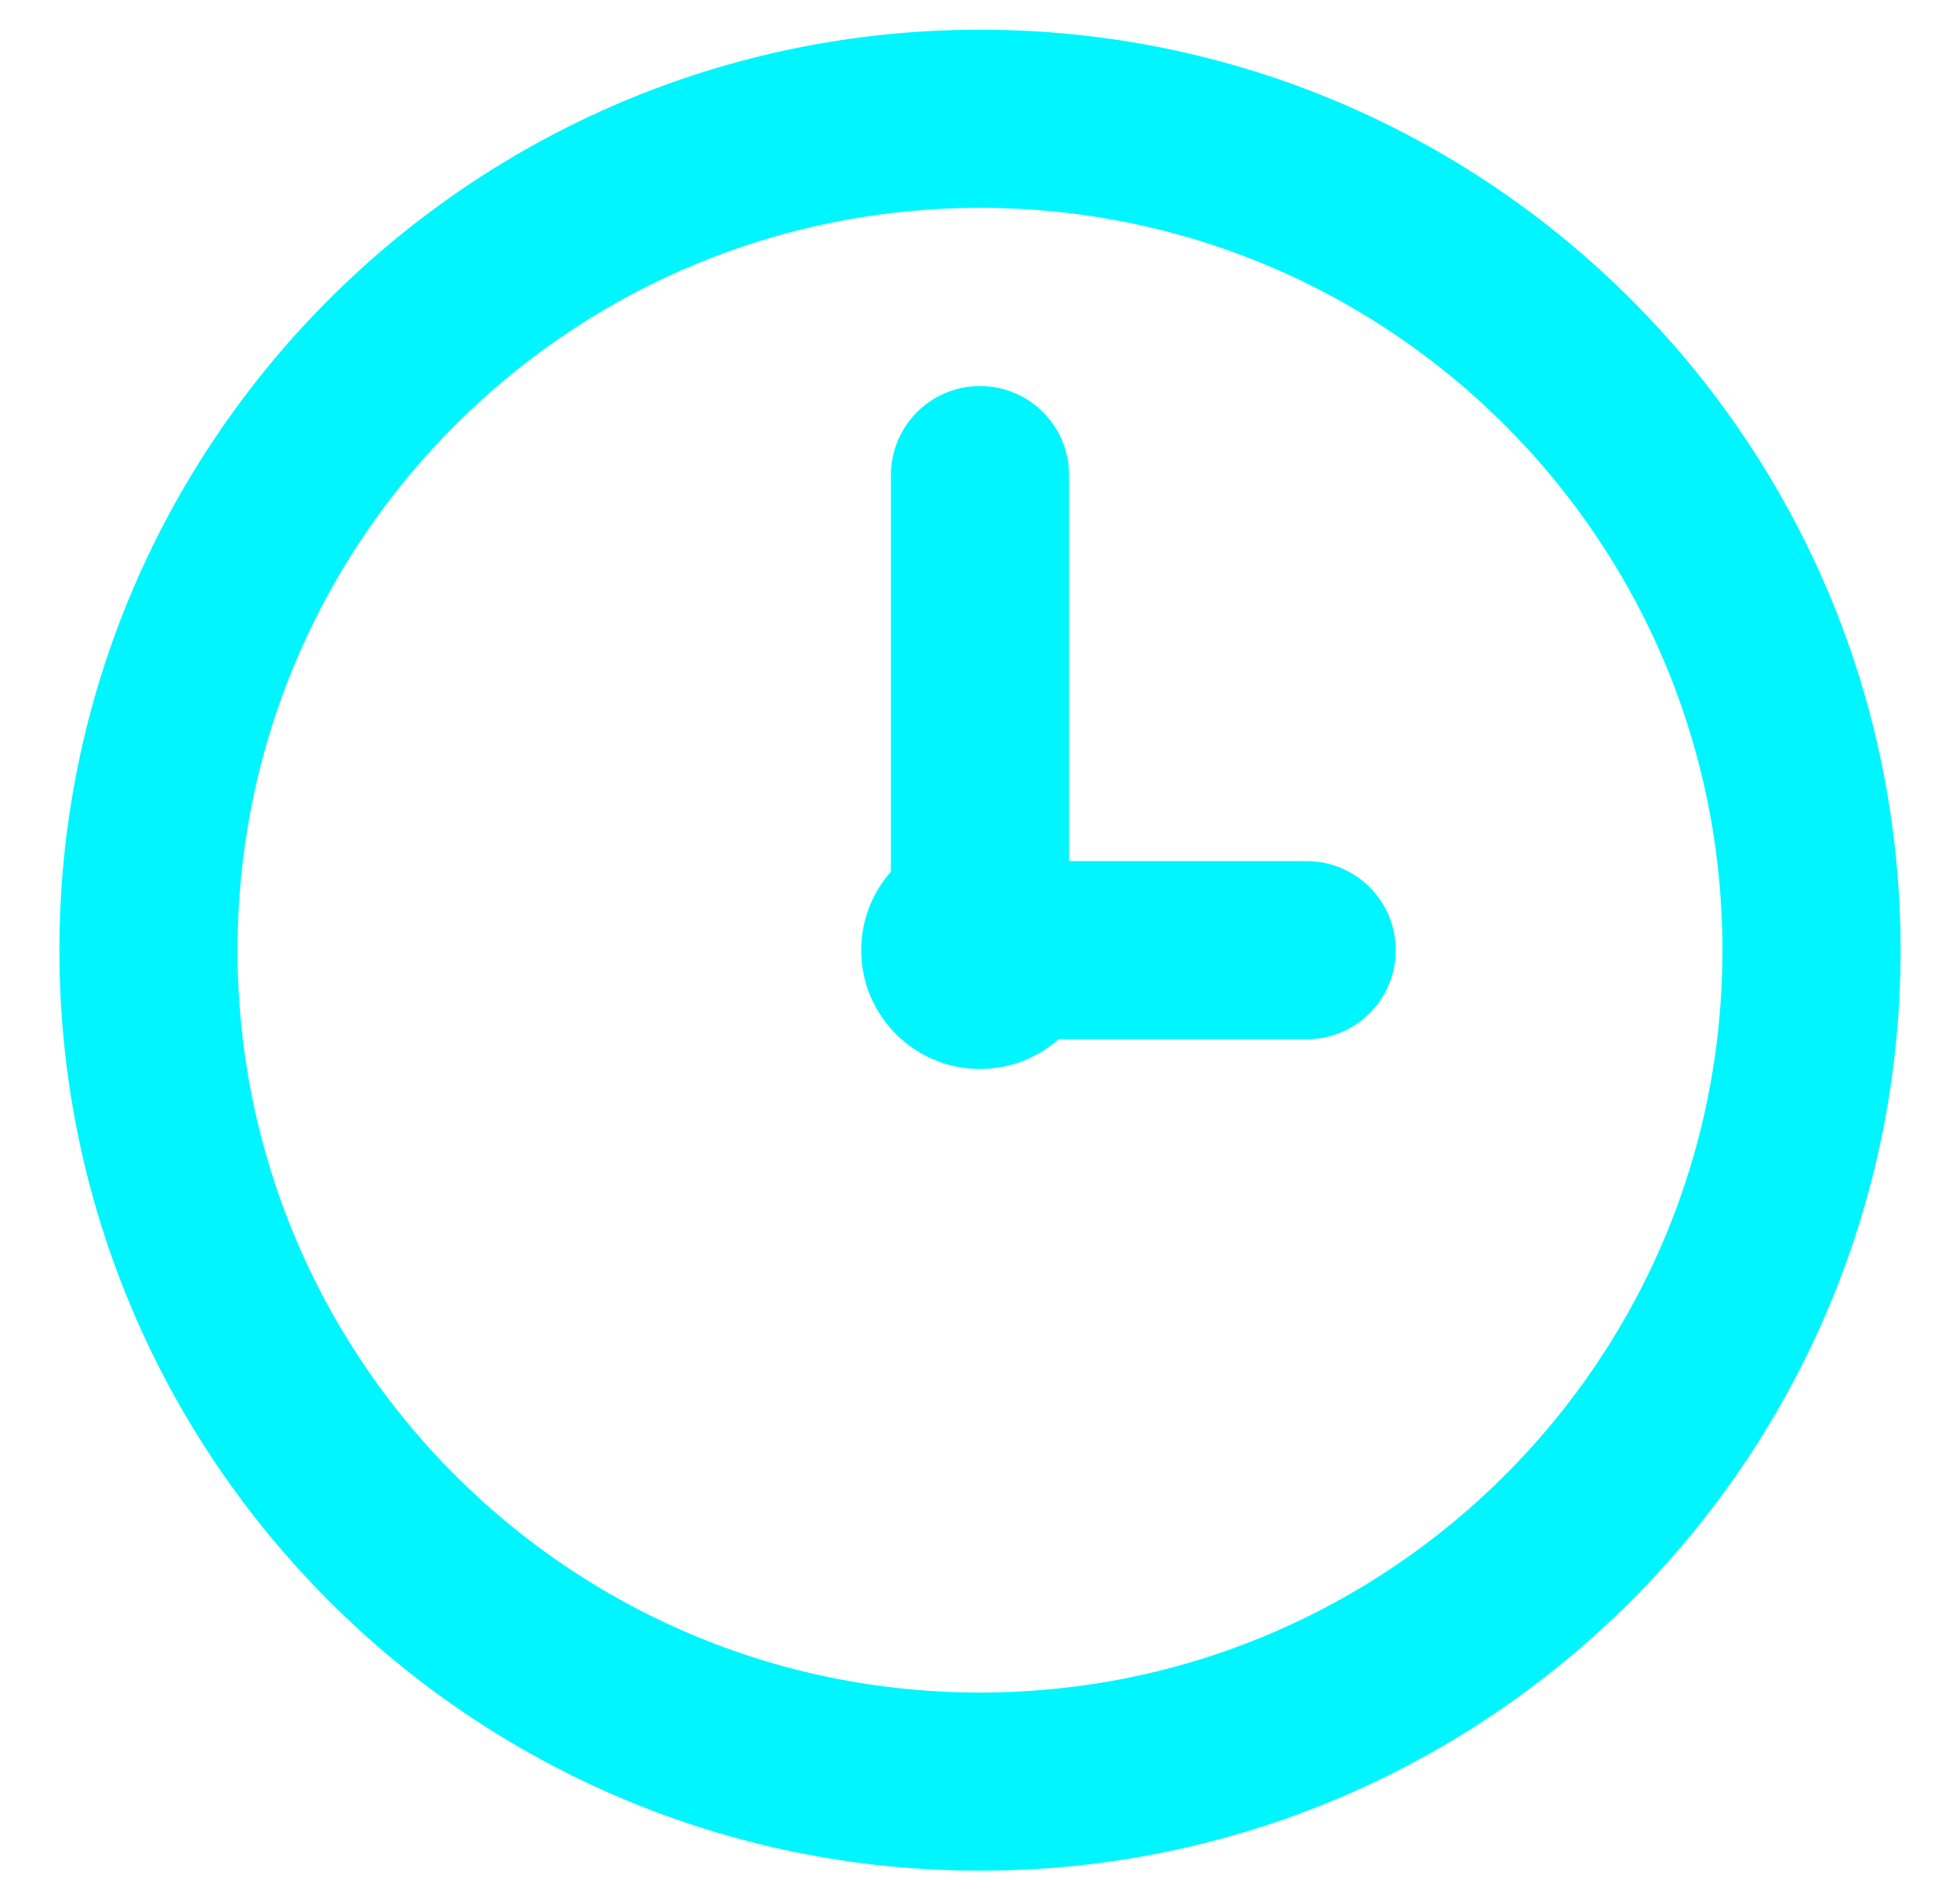
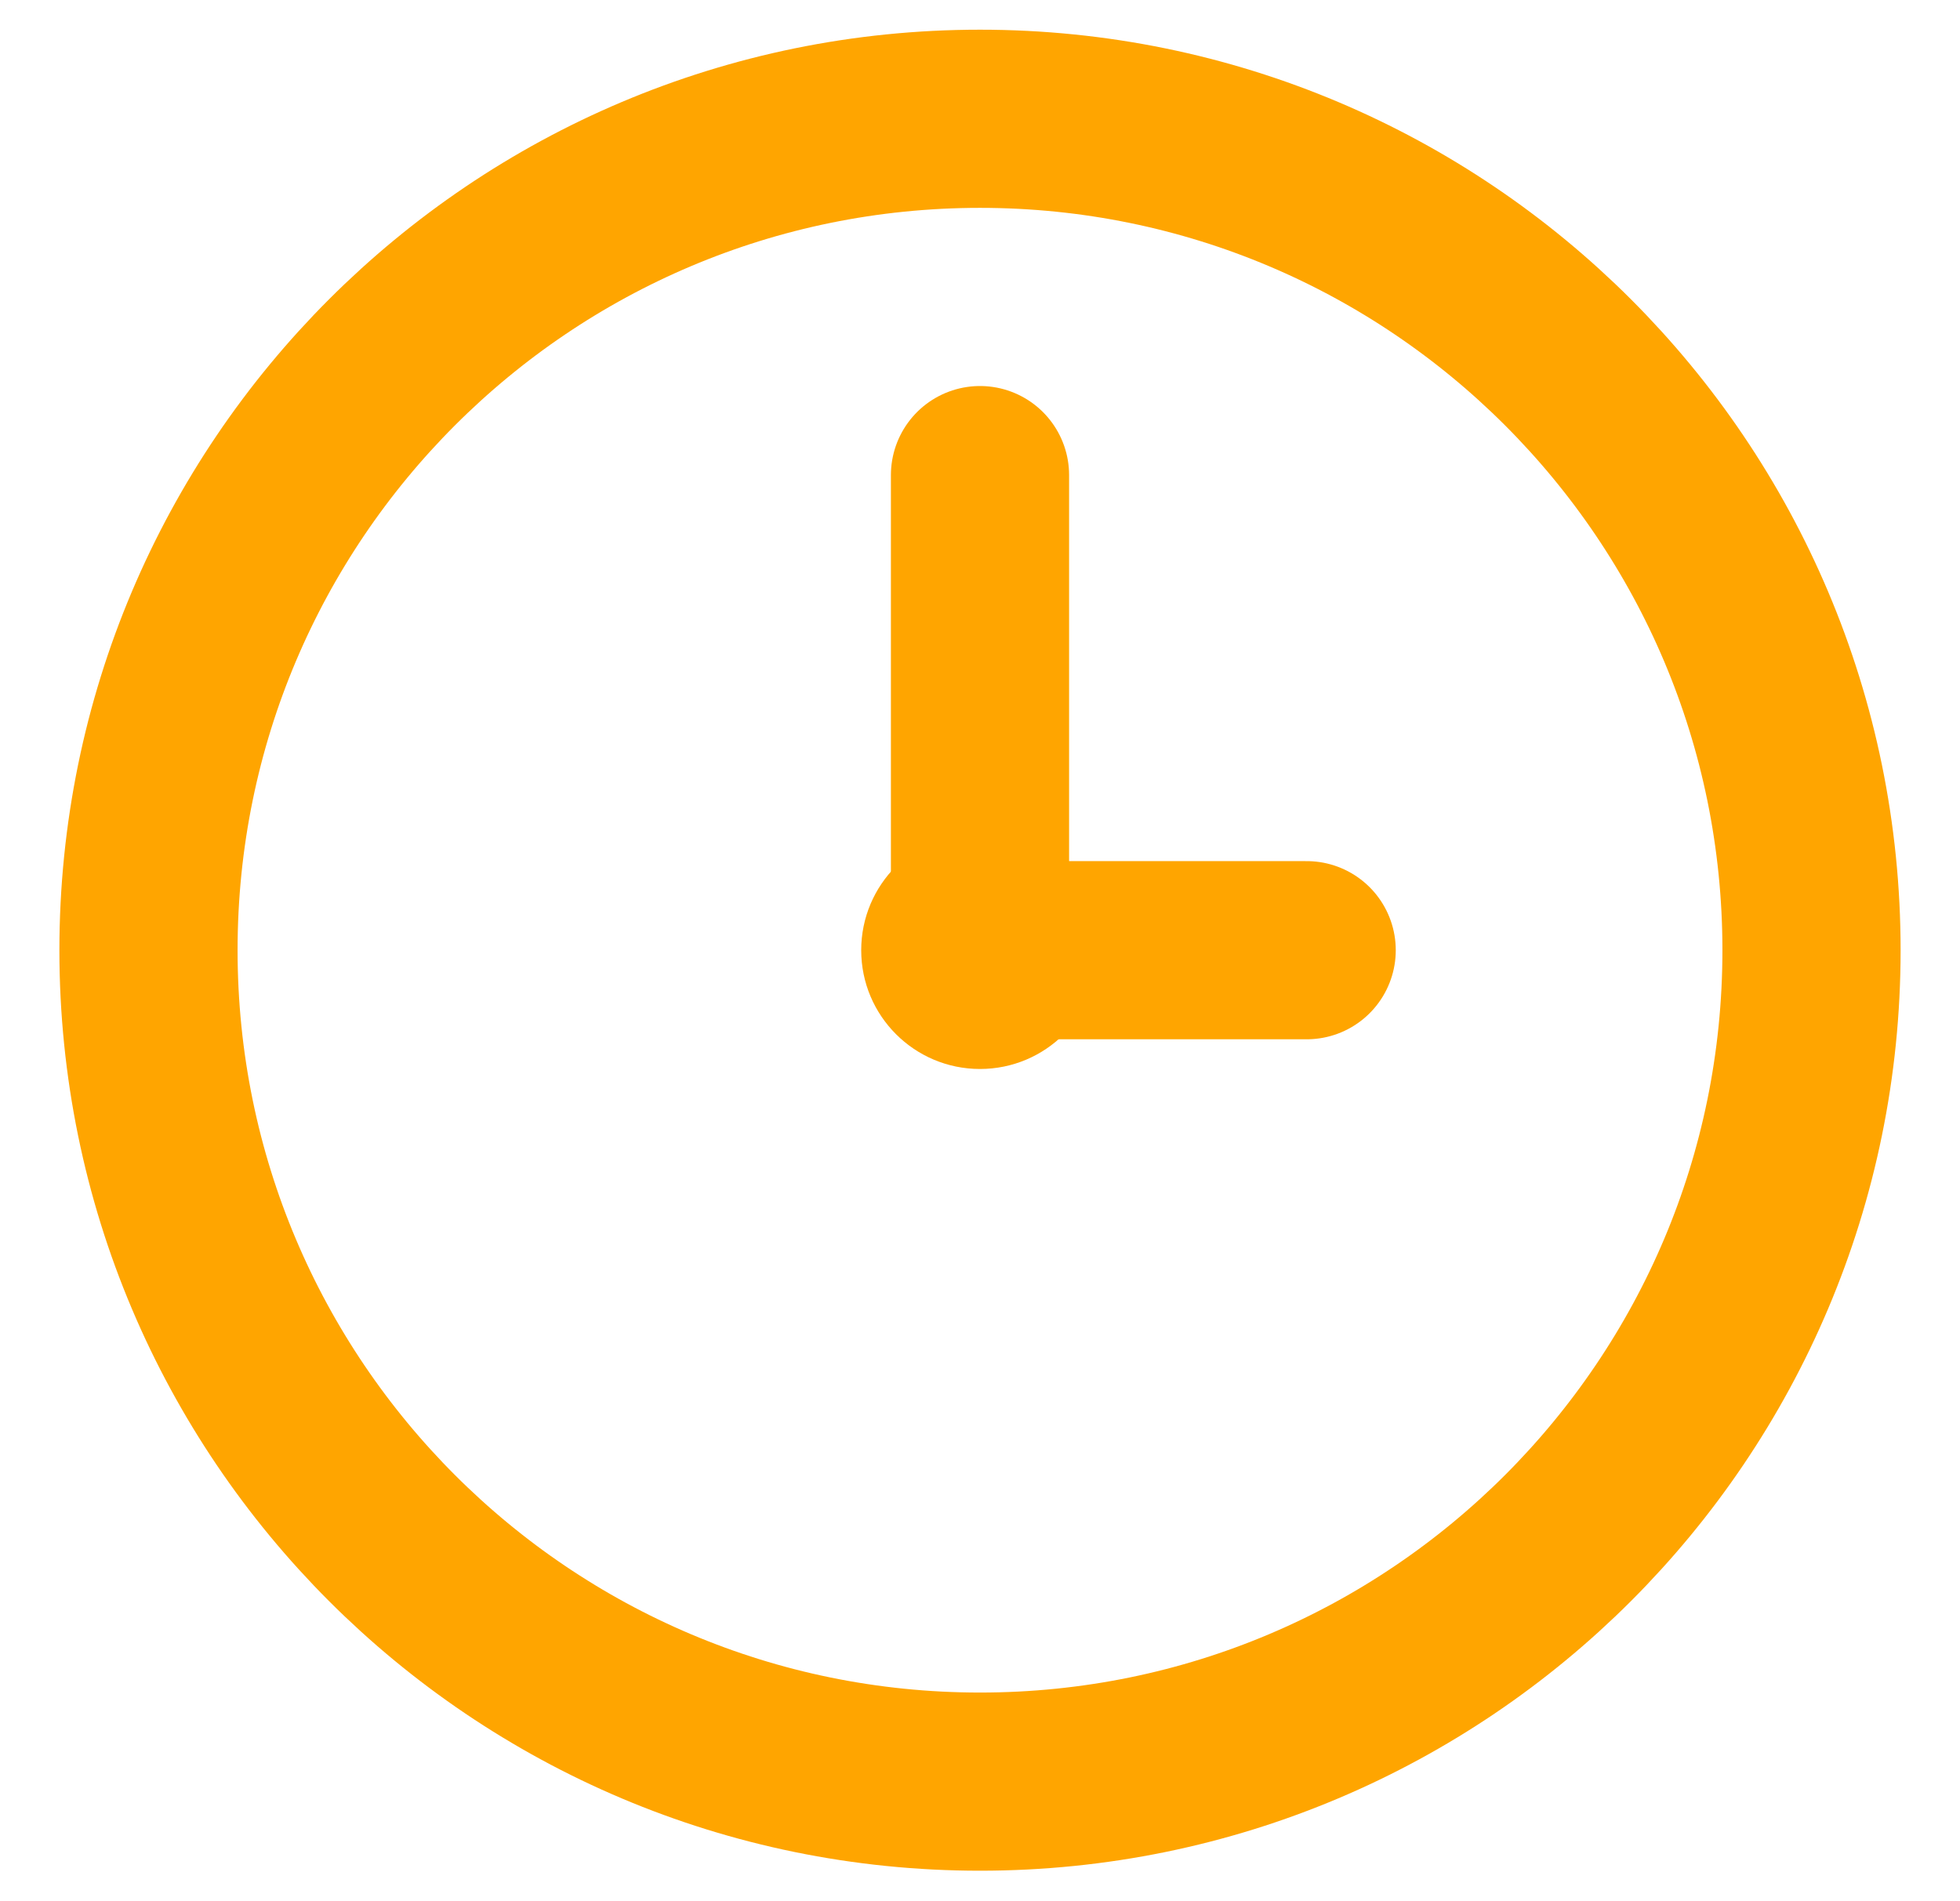
<svg xmlns="http://www.w3.org/2000/svg" width="33" height="32" viewBox="0 0 33 32" fill="none">
-   <circle cx="16.5" cy="16" r="14" stroke="#00F6FF" stroke-width="3" fill="none" />
-   <line x1="16.5" y1="16" x2="16.5" y2="8" stroke="#00F6FF" stroke-width="3" stroke-linecap="round" />
-   <line x1="16.5" y1="16" x2="22" y2="16" stroke="#00F6FF" stroke-width="3" stroke-linecap="round" />
-   <circle cx="16.5" cy="16" r="2" fill="#00F6FF" />
+   <circle cx="16.5" cy="16" r="14" stroke="#FFA500" stroke-width="3" fill="none" />
+   <line x1="16.5" y1="16" x2="16.5" y2="8" stroke="#FFA500" stroke-width="3" stroke-linecap="round" />
+   <line x1="16.5" y1="16" x2="22" y2="16" stroke="#FFA500" stroke-width="3" stroke-linecap="round" />
+   <circle cx="16.5" cy="16" r="2" fill="#FFA500" />
</svg>
